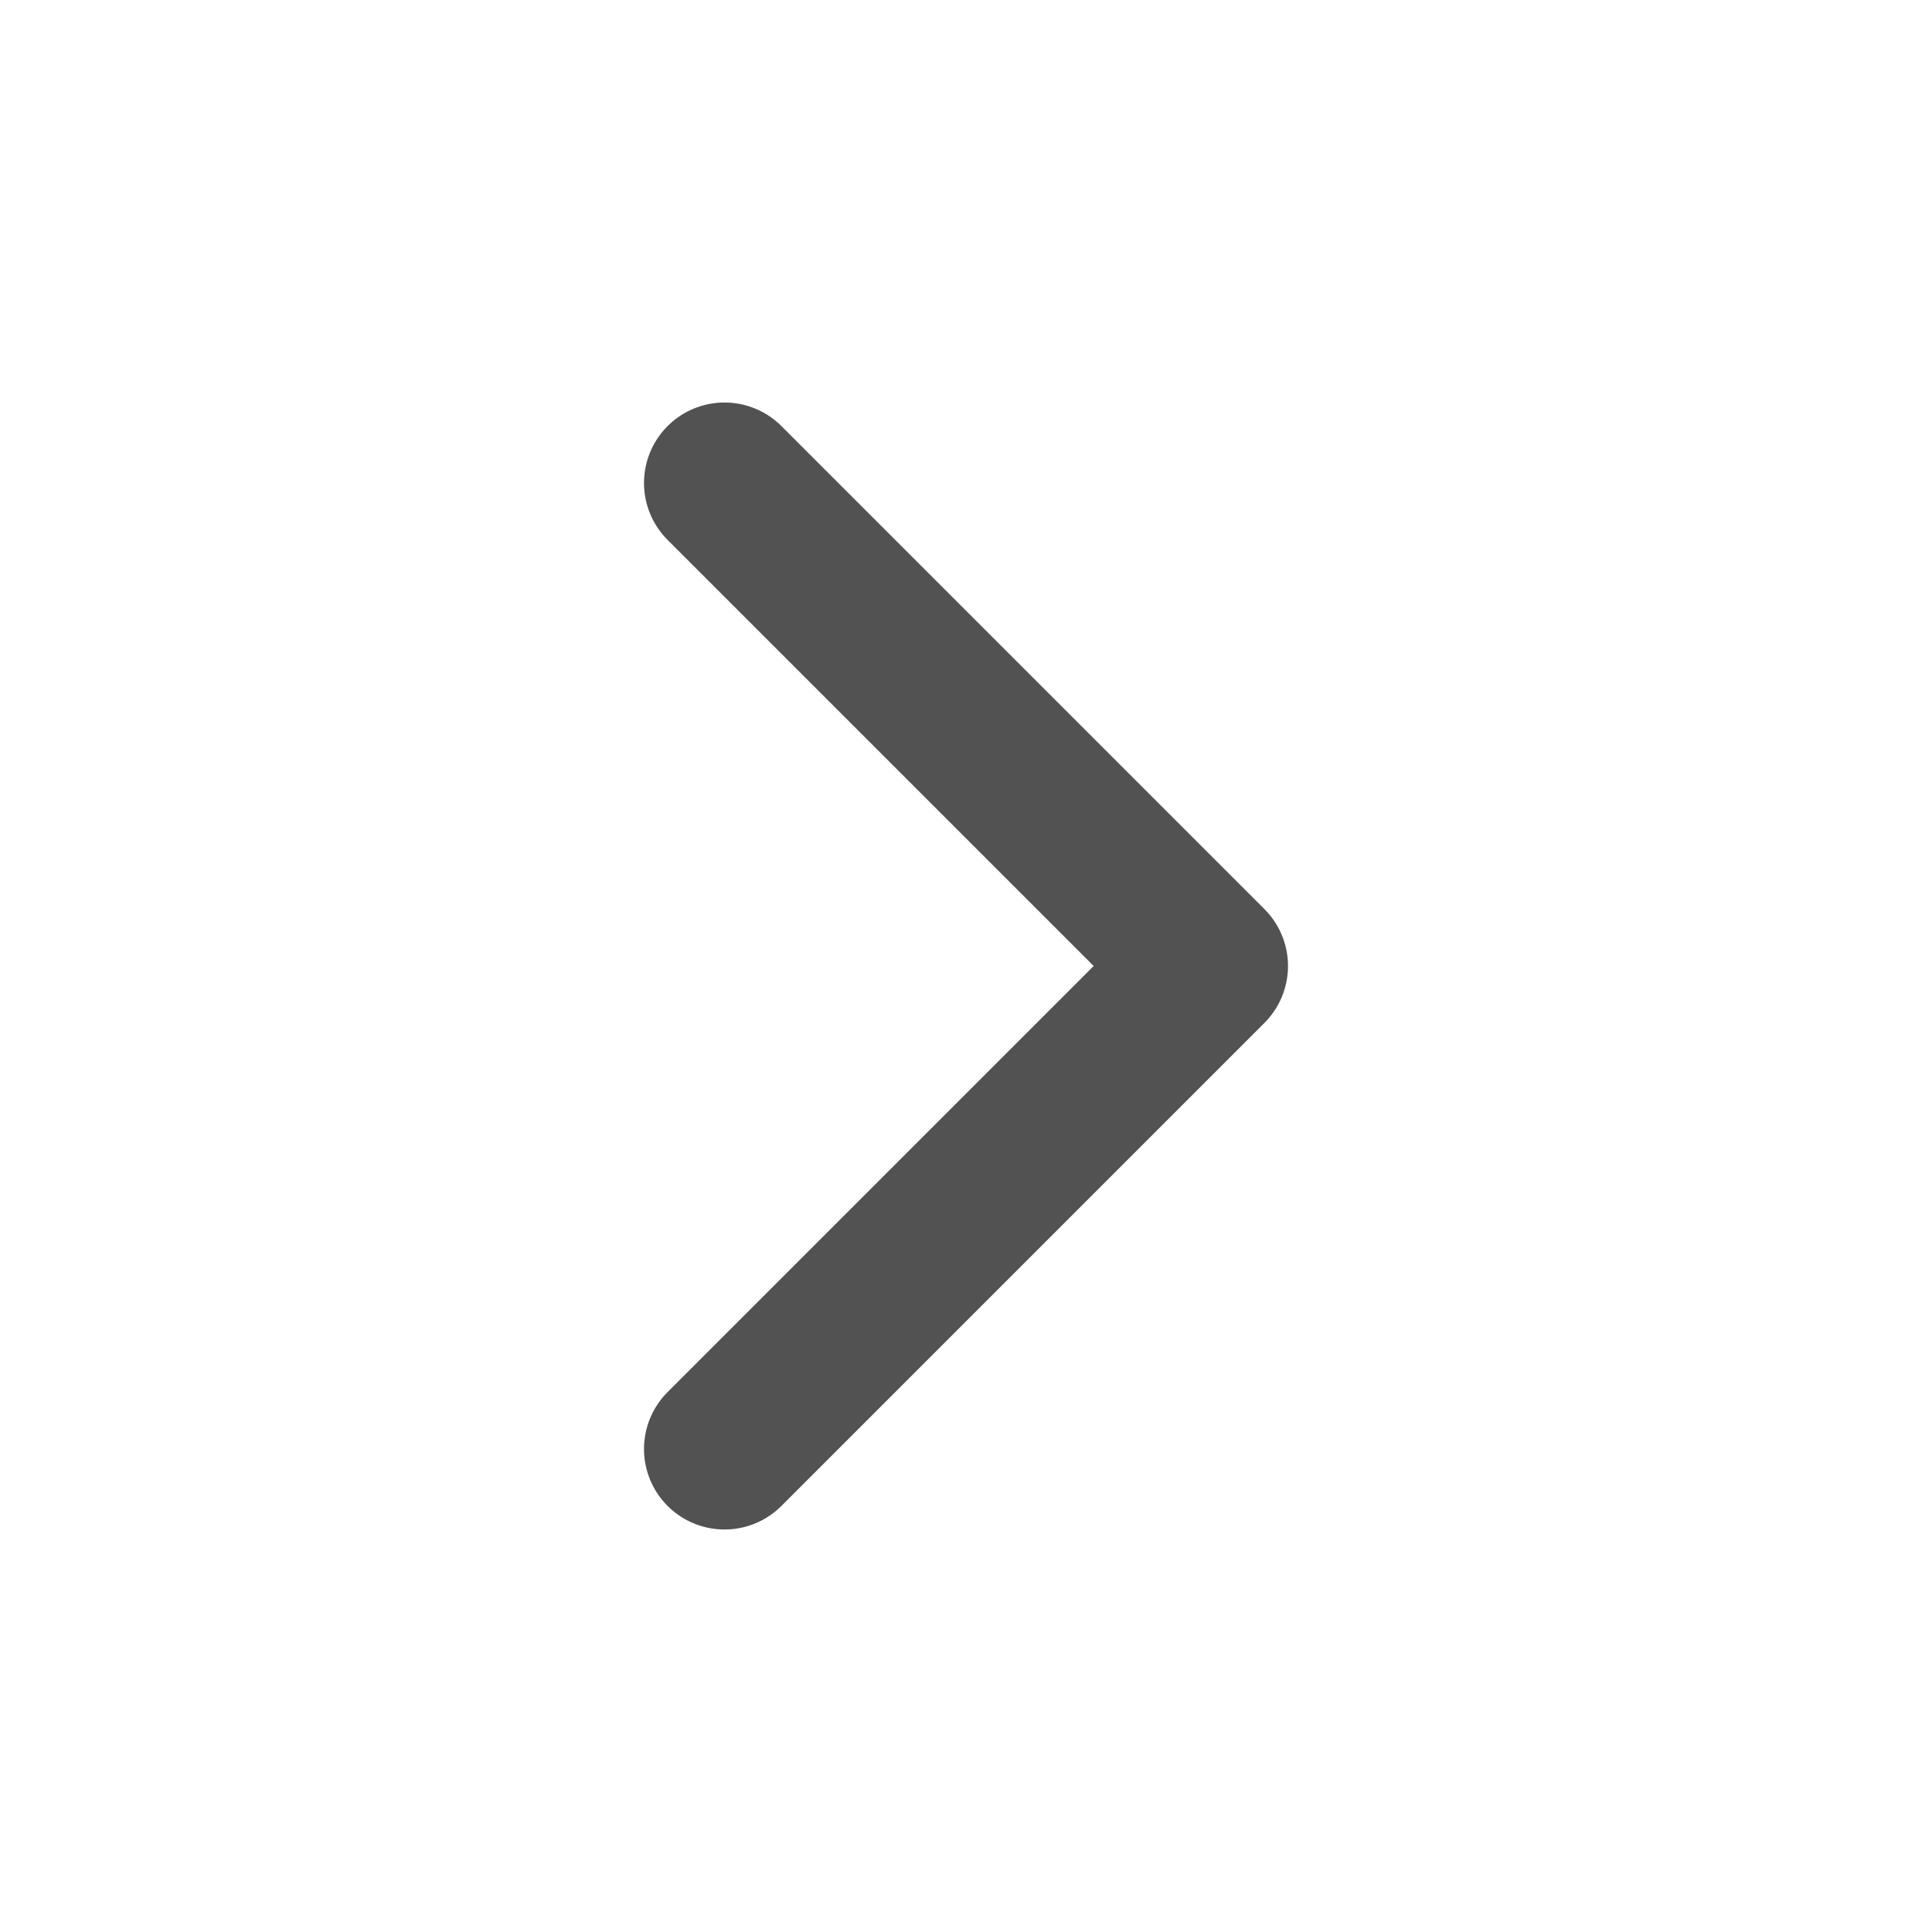
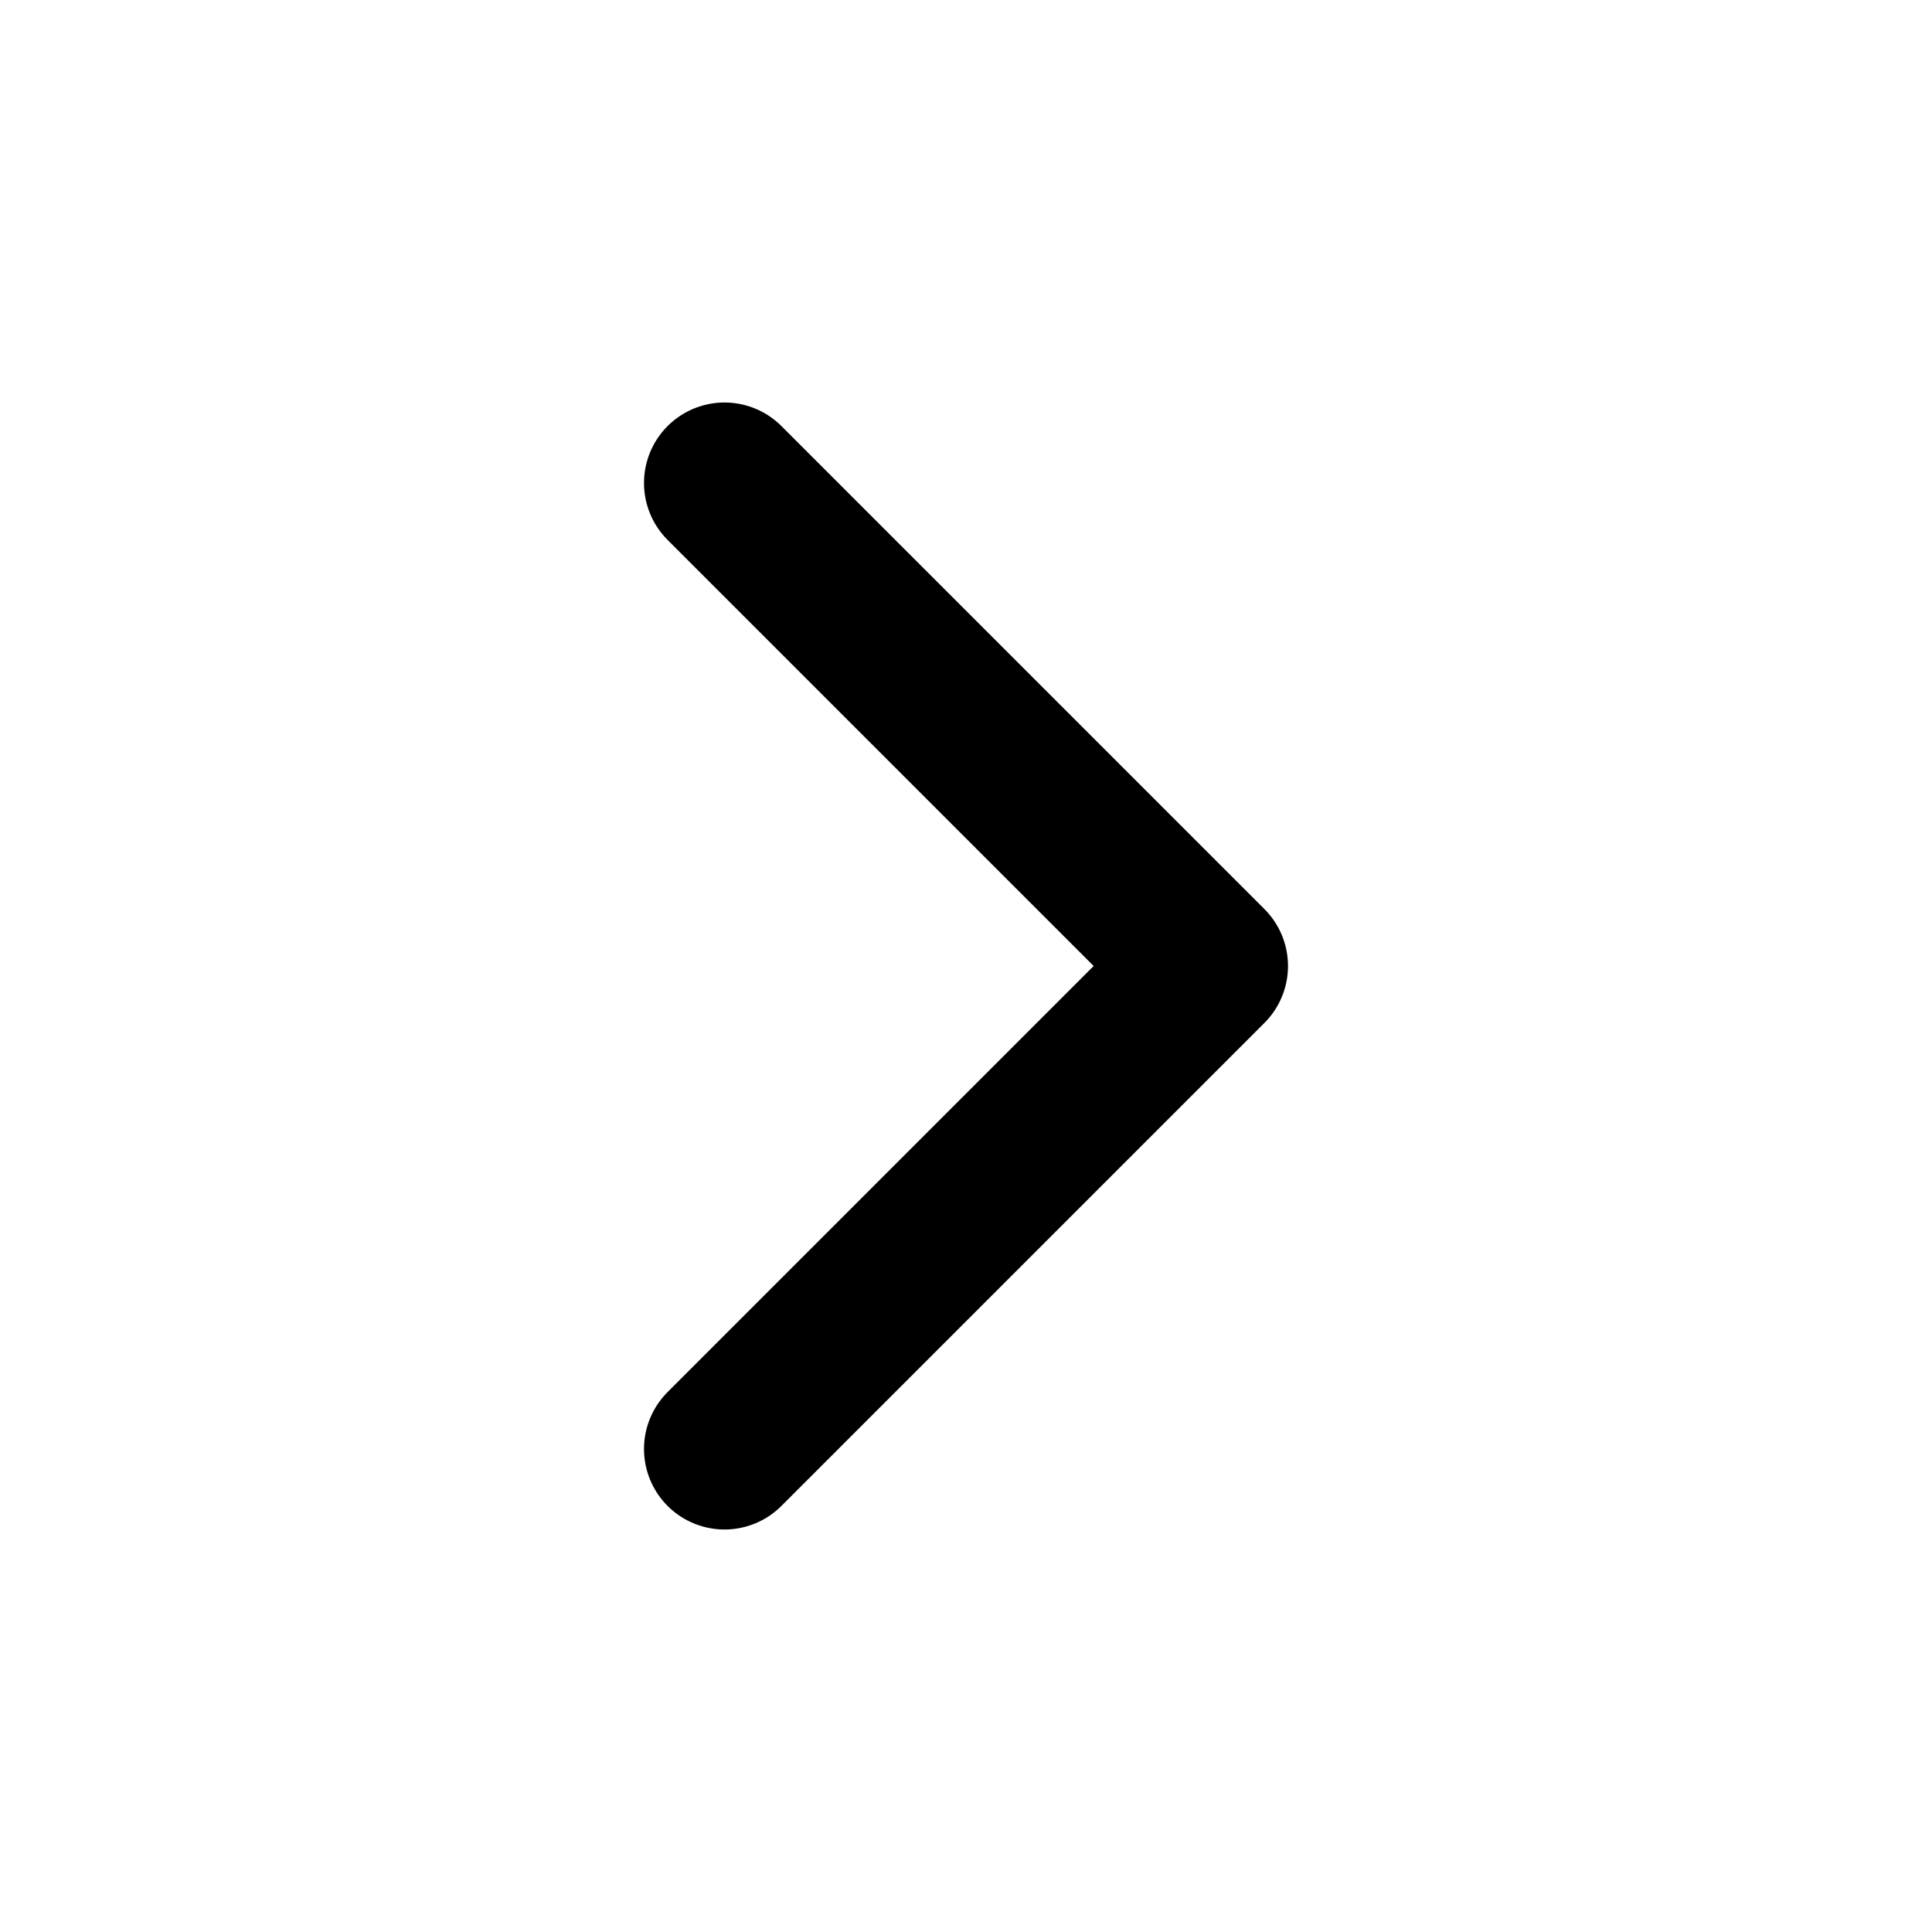
<svg xmlns="http://www.w3.org/2000/svg" width="24" height="24" viewBox="0 0 24 24" fill="none">
-   <path d="M9 18L15 12L9 6" stroke="#525252" stroke-width="2" stroke-linecap="round" stroke-linejoin="round" />
+   <path d="M9 18L15 12L9 6" stroke="currentColor" stroke-width="2" stroke-linecap="round" stroke-linejoin="round" />
</svg>
